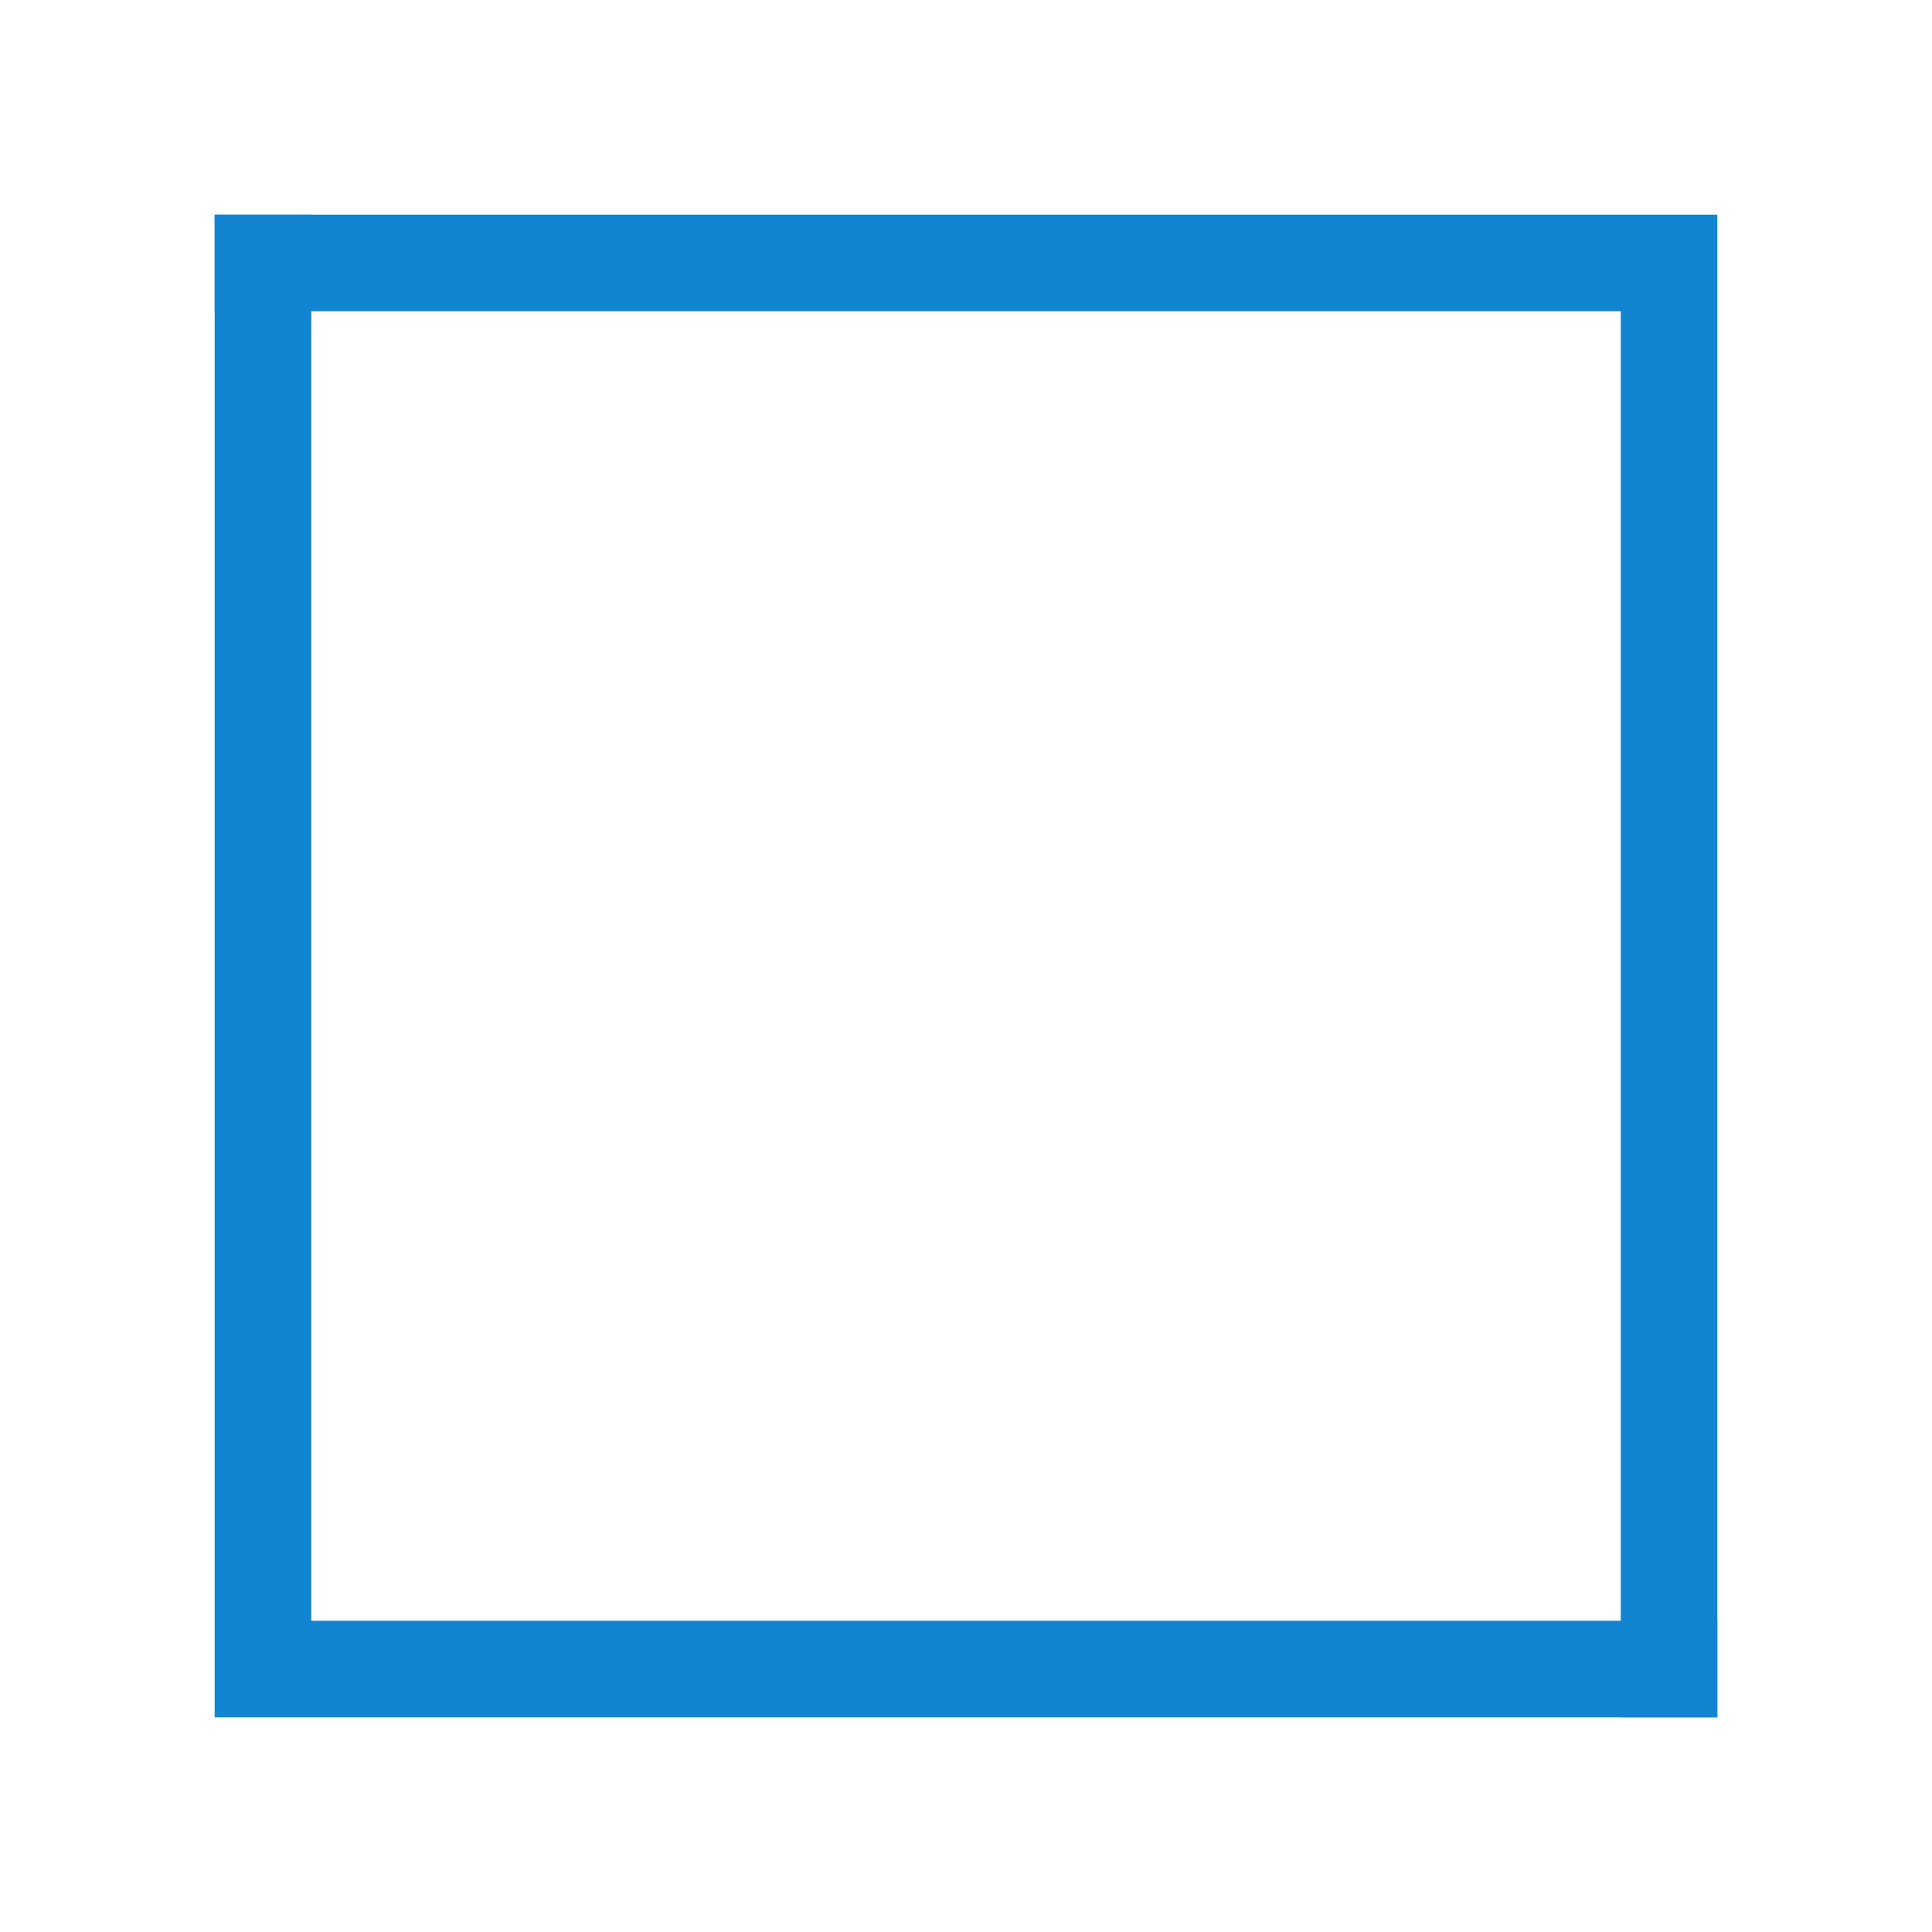
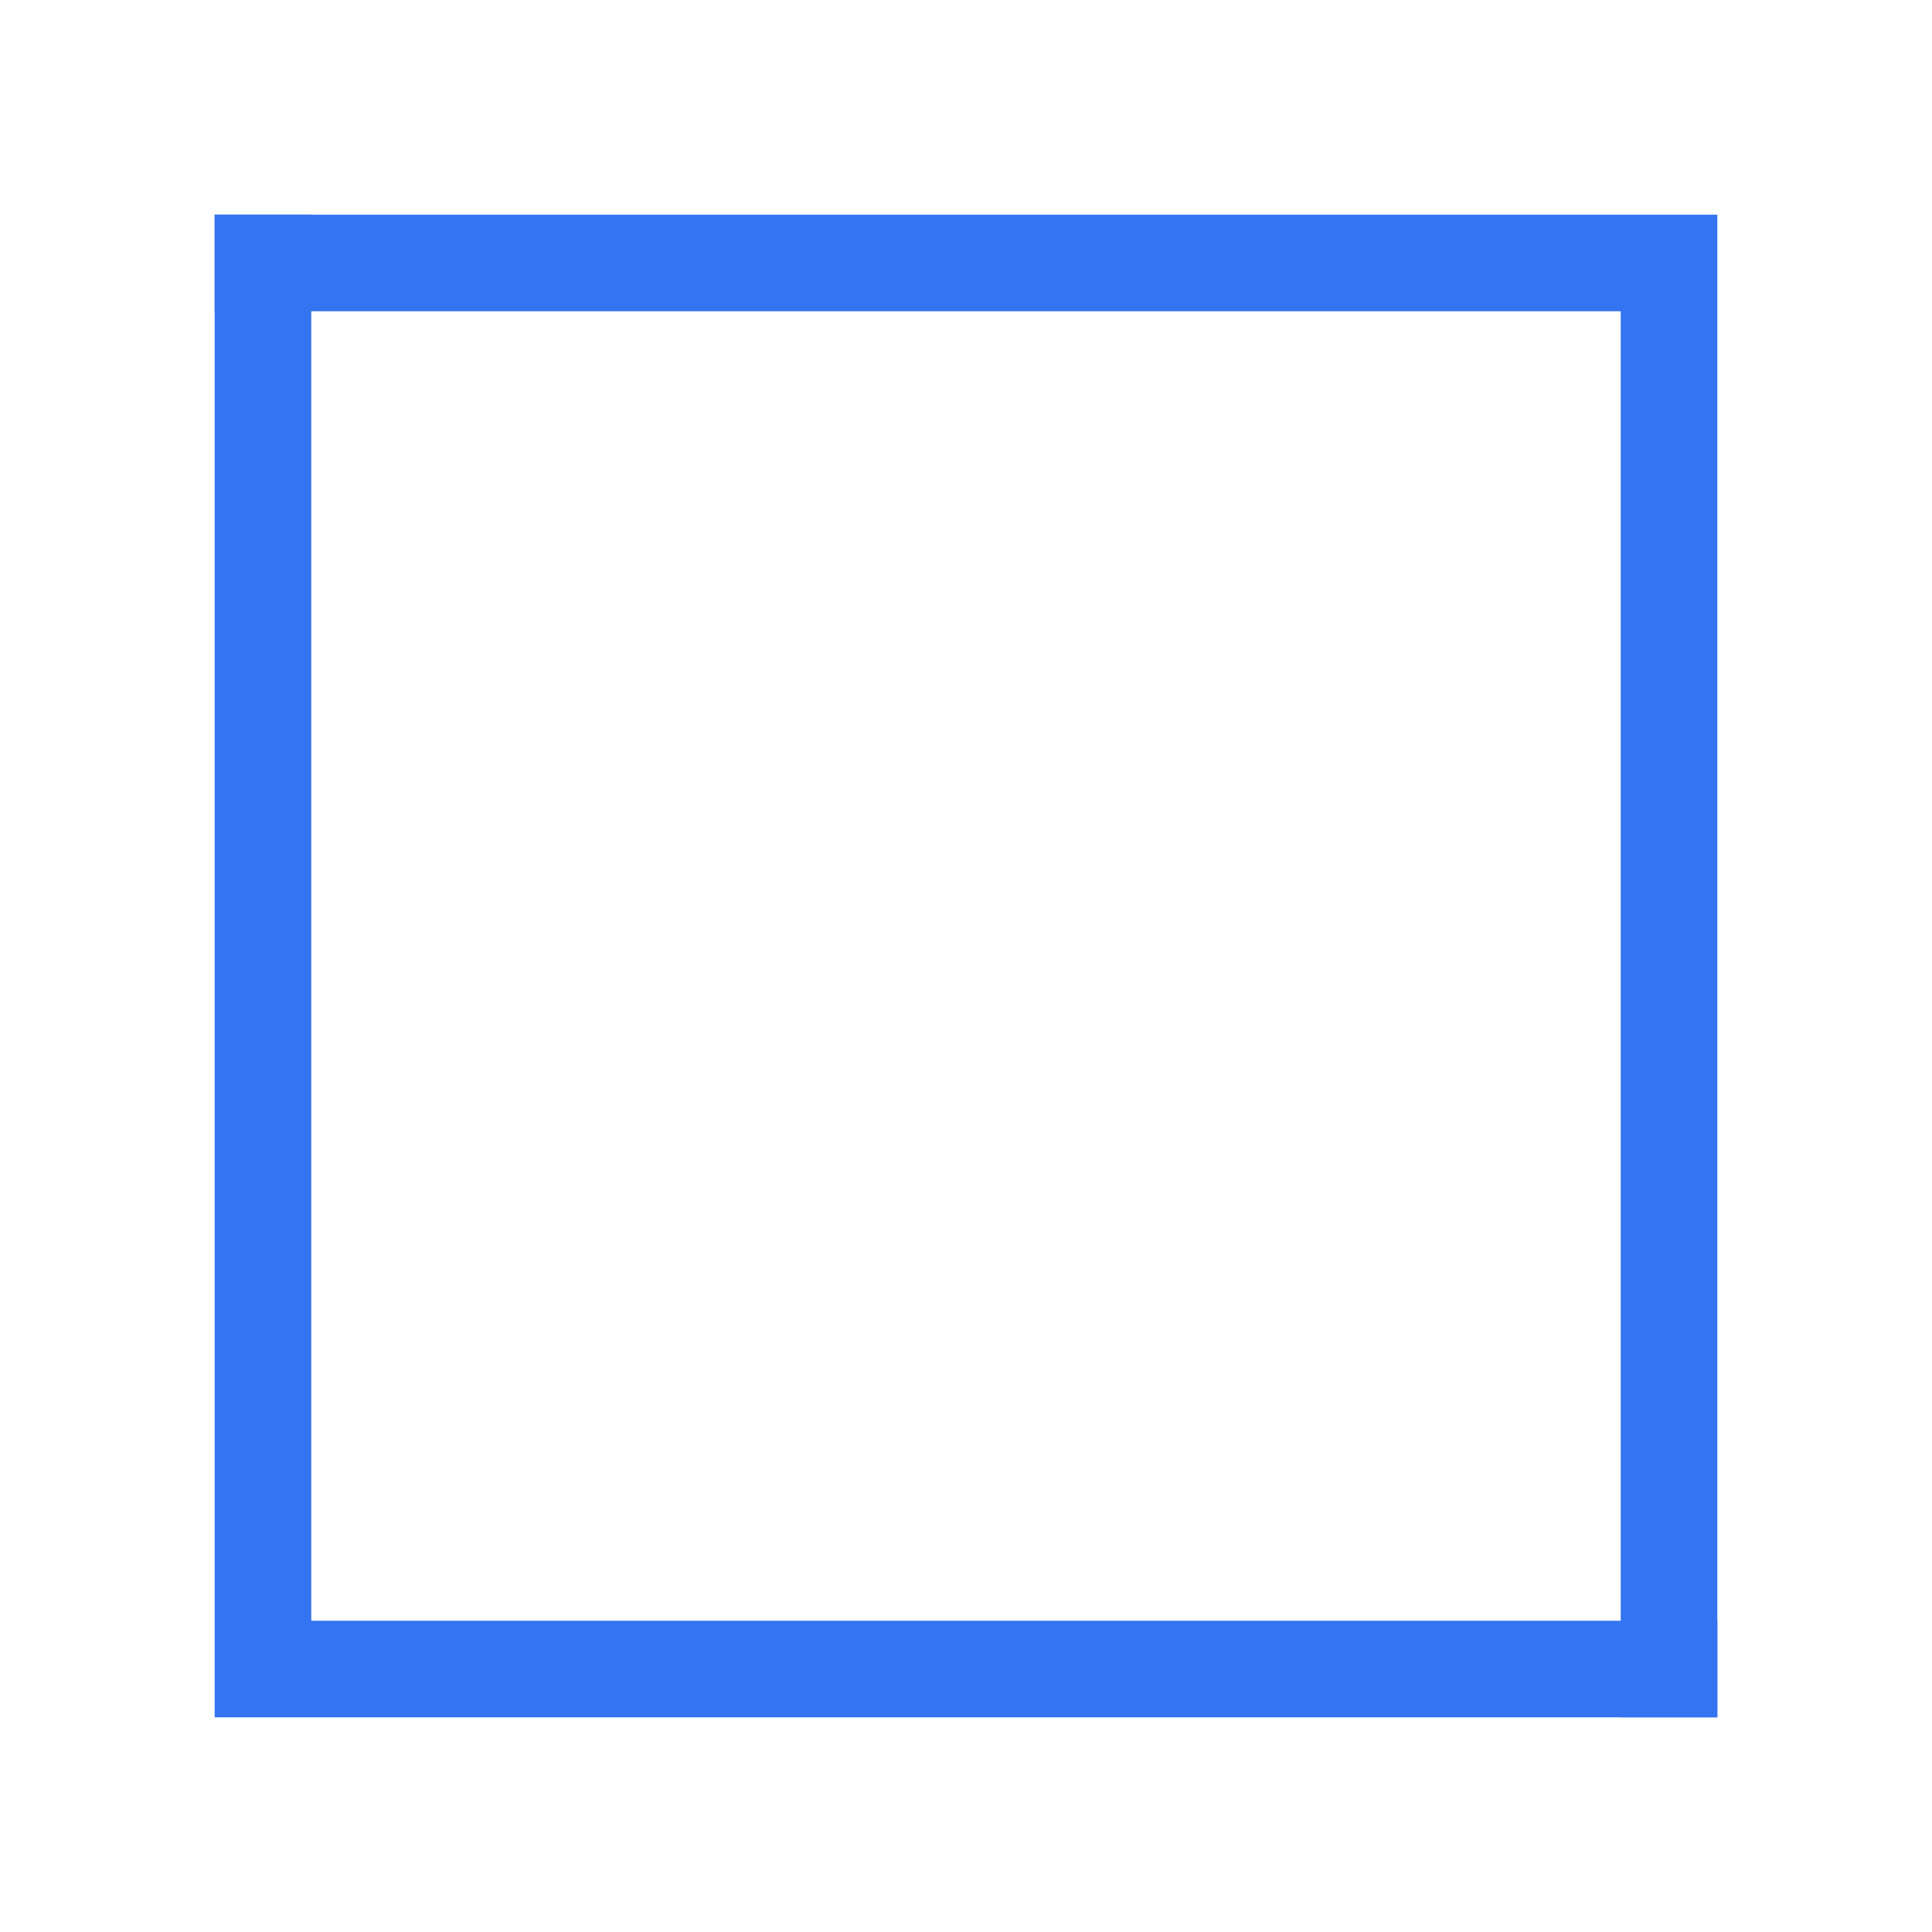
<svg xmlns="http://www.w3.org/2000/svg" version="1.1" id="图层_1" x="0px" y="0px" width="18px" height="18px" viewBox="0 0 18 18" enable-background="new 0 0 18 18" xml:space="preserve">
-   <path fill="#1185D1" d="M2,2h14v14h-0.9V2.9H2V2z" />
-   <path fill="#1185D1" d="M16,16H2V2h0.9v13.1H16V16z" />
+   <path fill="#3574f0" d="M2,2h14v14h-0.9V2.9H2V2z" />
+   <path fill="#3574f0" d="M16,16H2V2h0.9v13.1H16V16z" />
</svg>
